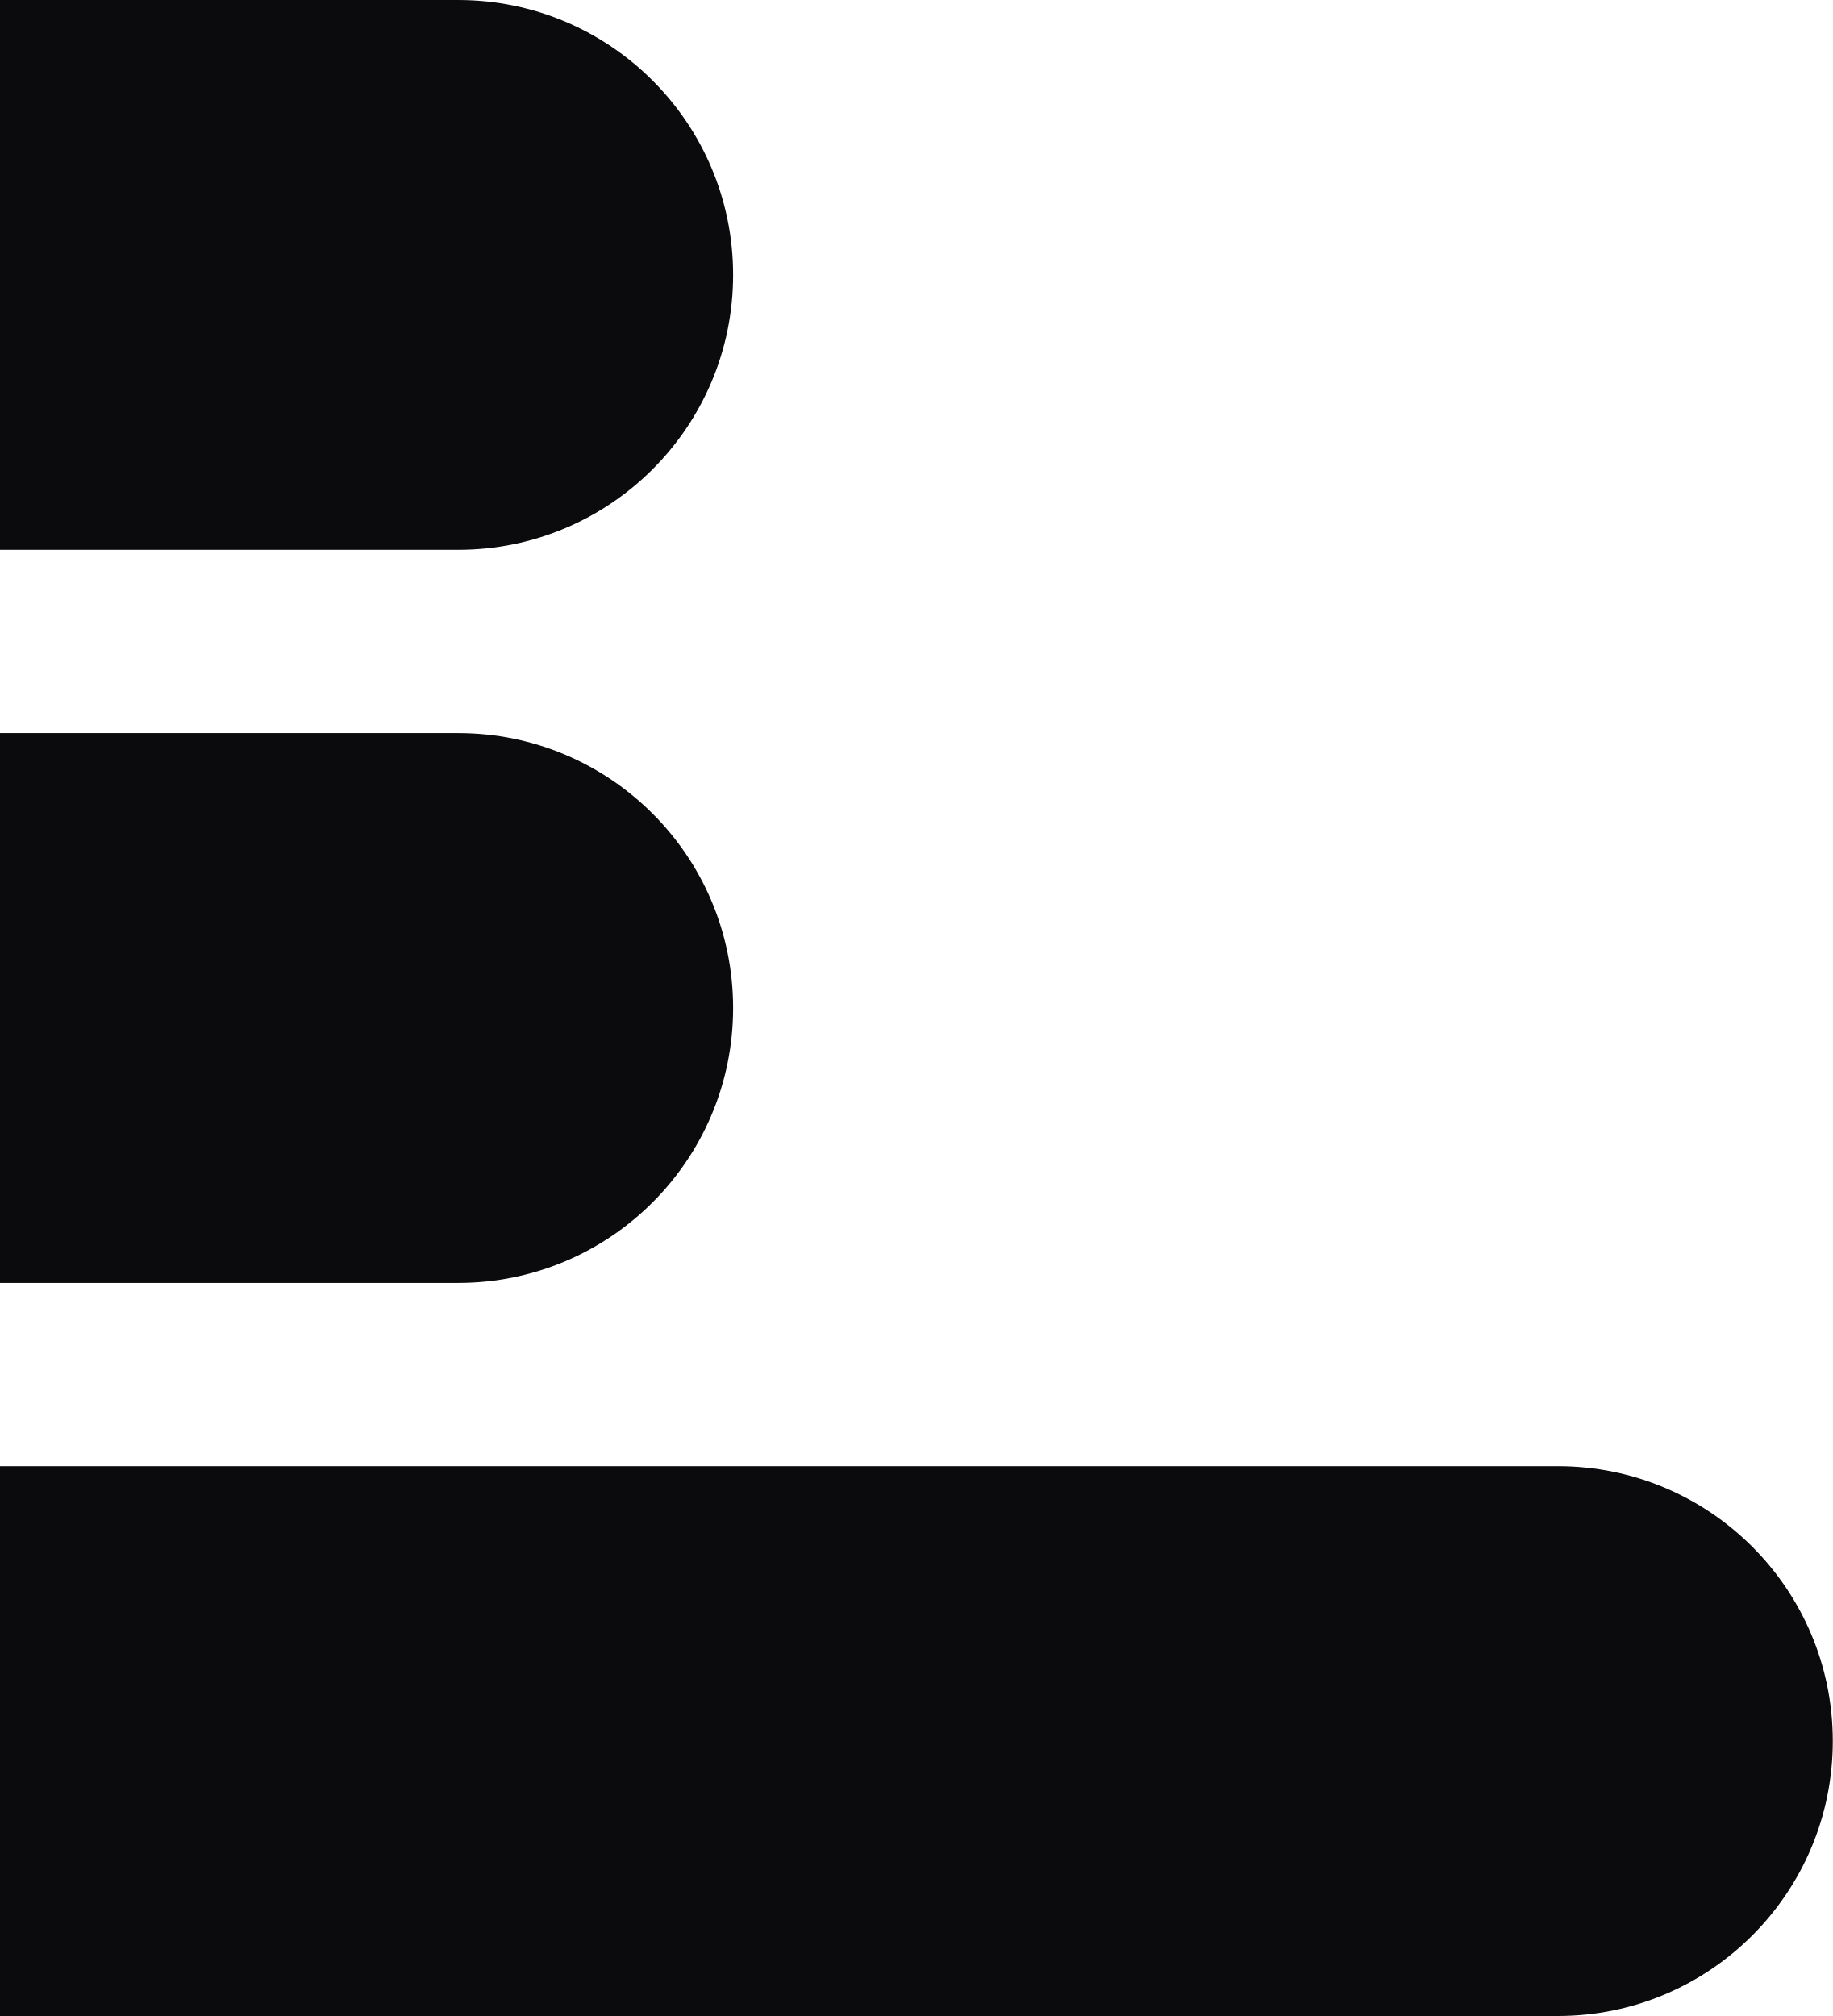
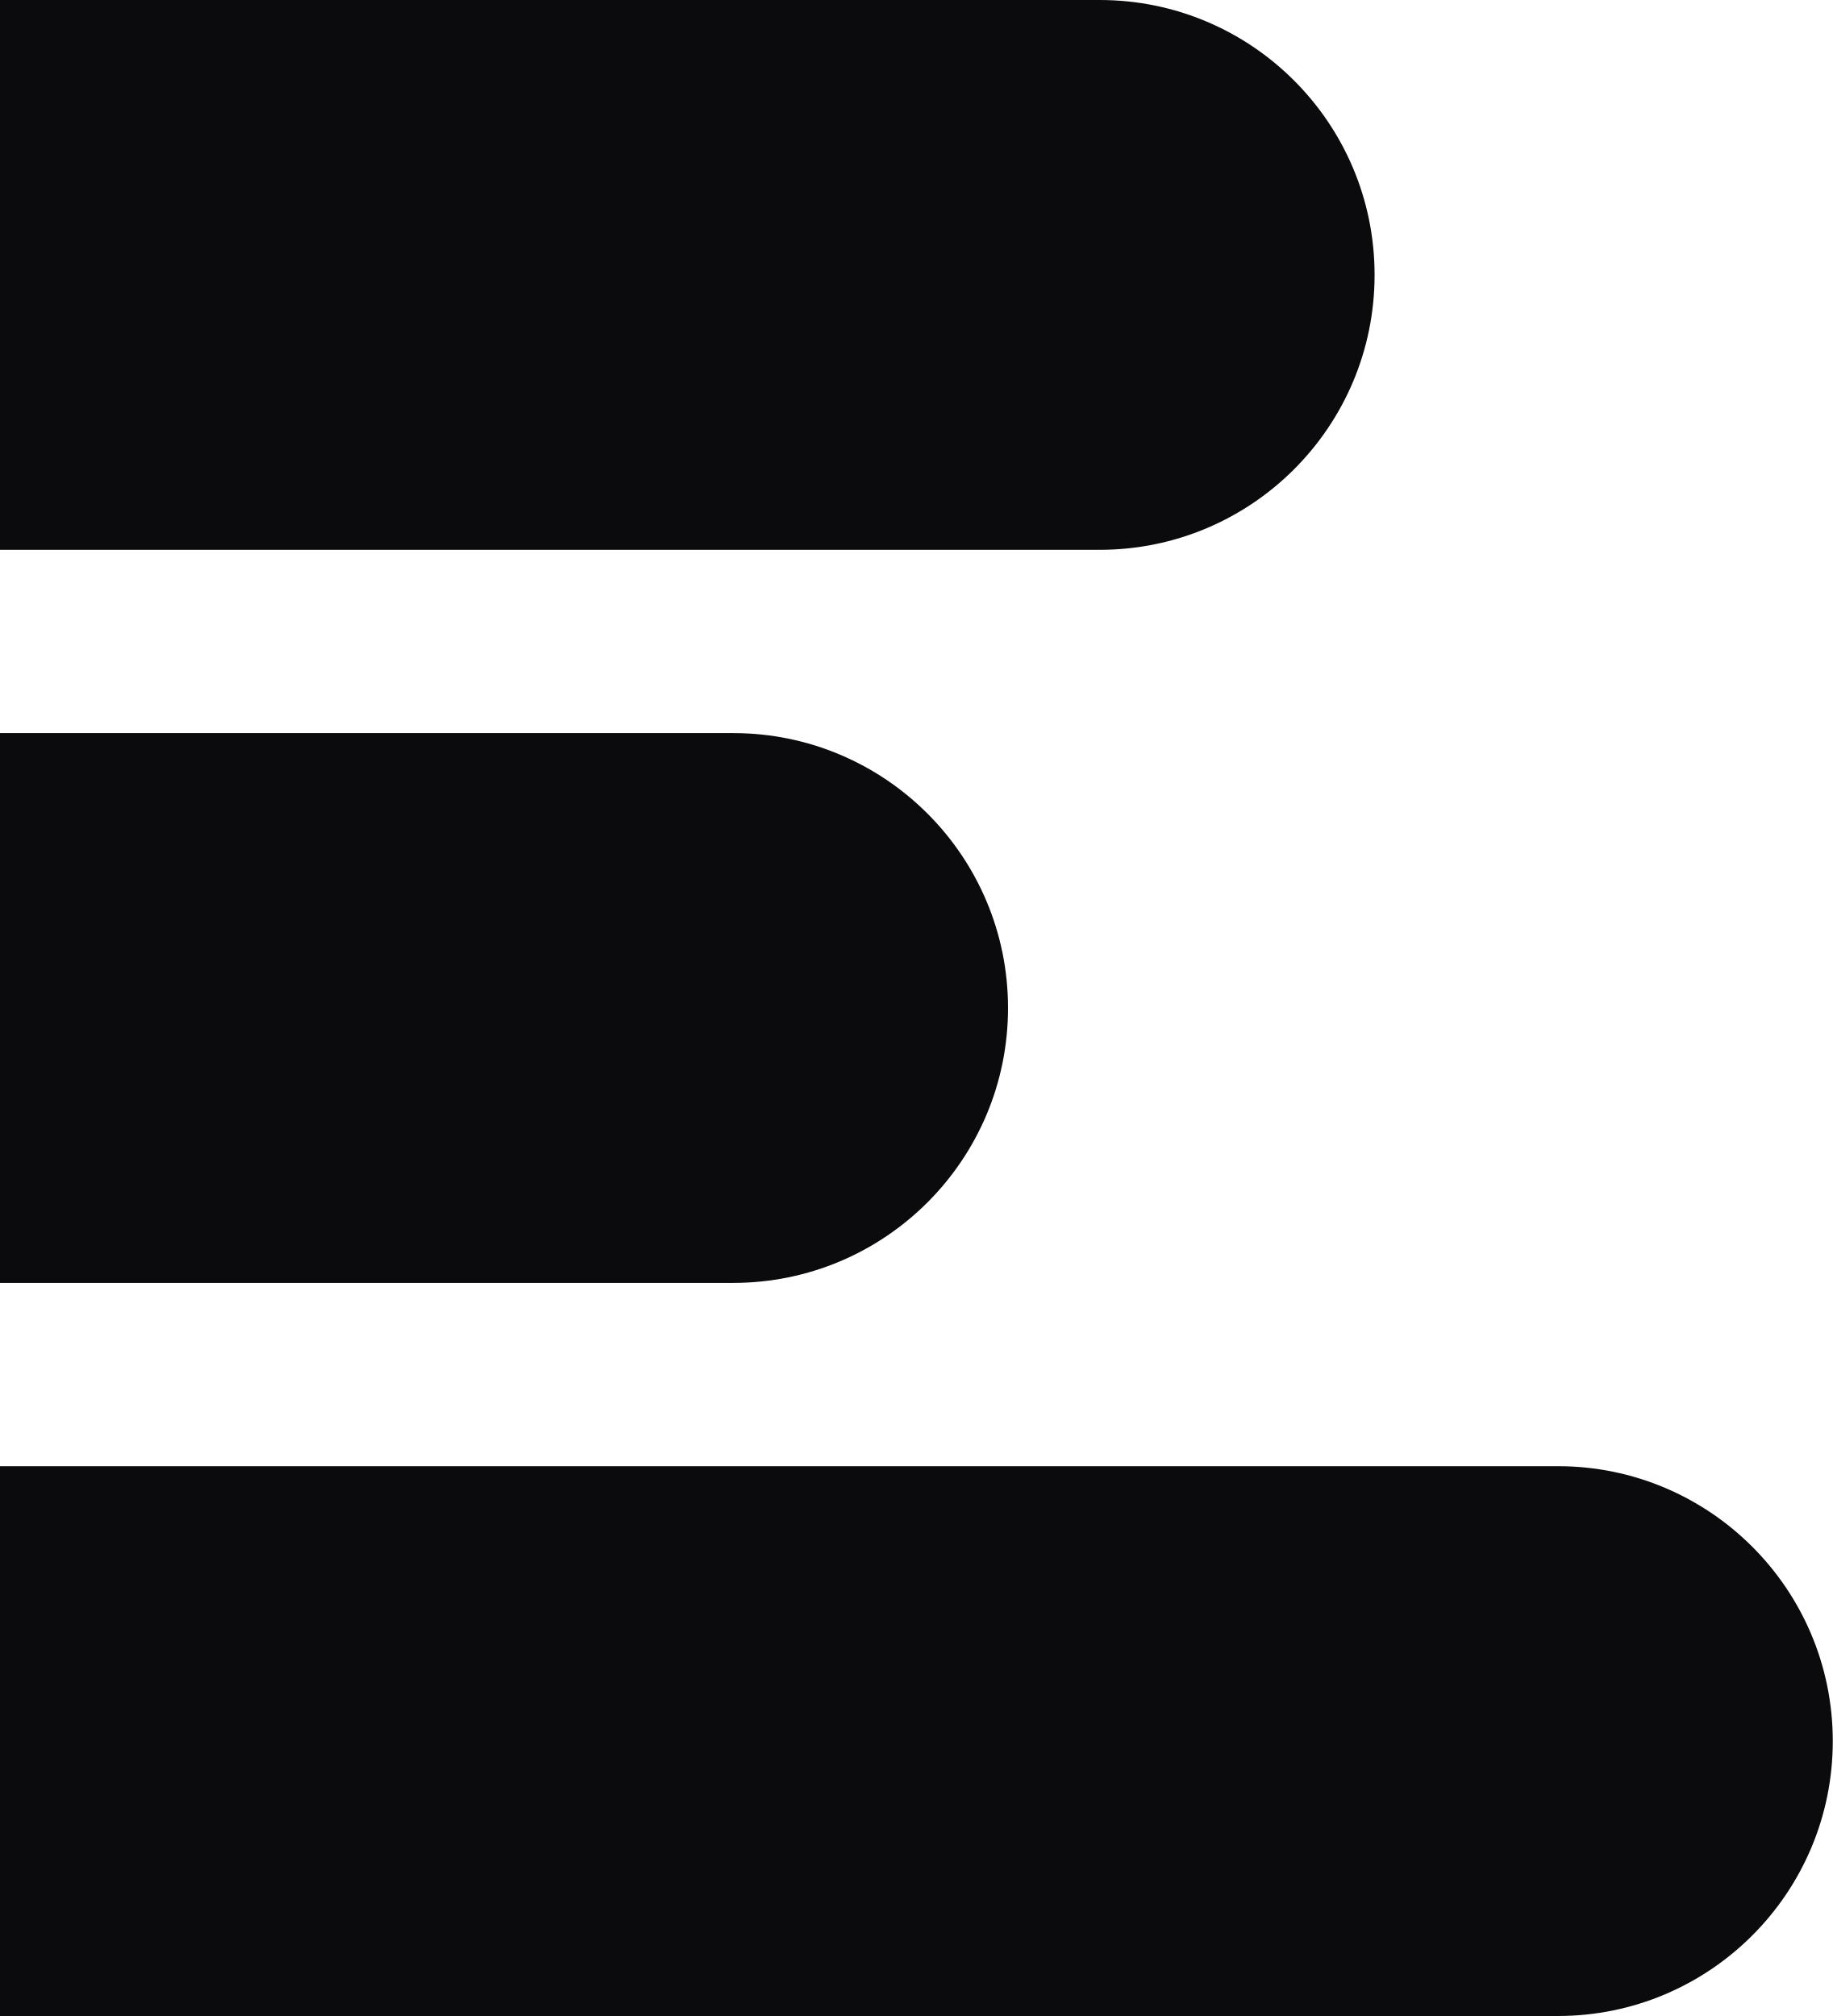
<svg xmlns="http://www.w3.org/2000/svg" viewBox="0 0 80 88" width="80" height="88" role="img" aria-label="Ledgendary">
-   <path d="M0 0H20A12 12 0 0 1 20 24H0H0V0Z" fill="#0b0b0d" />
-   <path d="M0 32H20A12 12 0 0 1 20 56H0H0V32Z" fill="#0b0b0d" />
+   <path d="M0 0H48A12 12 0 0 1 48 24H0H0V0Z" fill="#0b0b0d" />
+   <path d="M0 32H32A12 12 0 0 1 32 56H0H0V32Z" fill="#0b0b0d" />
  <path d="M0 64H68A12 12 0 0 1 68 88H0H0V64Z" fill="#0b0b0d" />
</svg>
